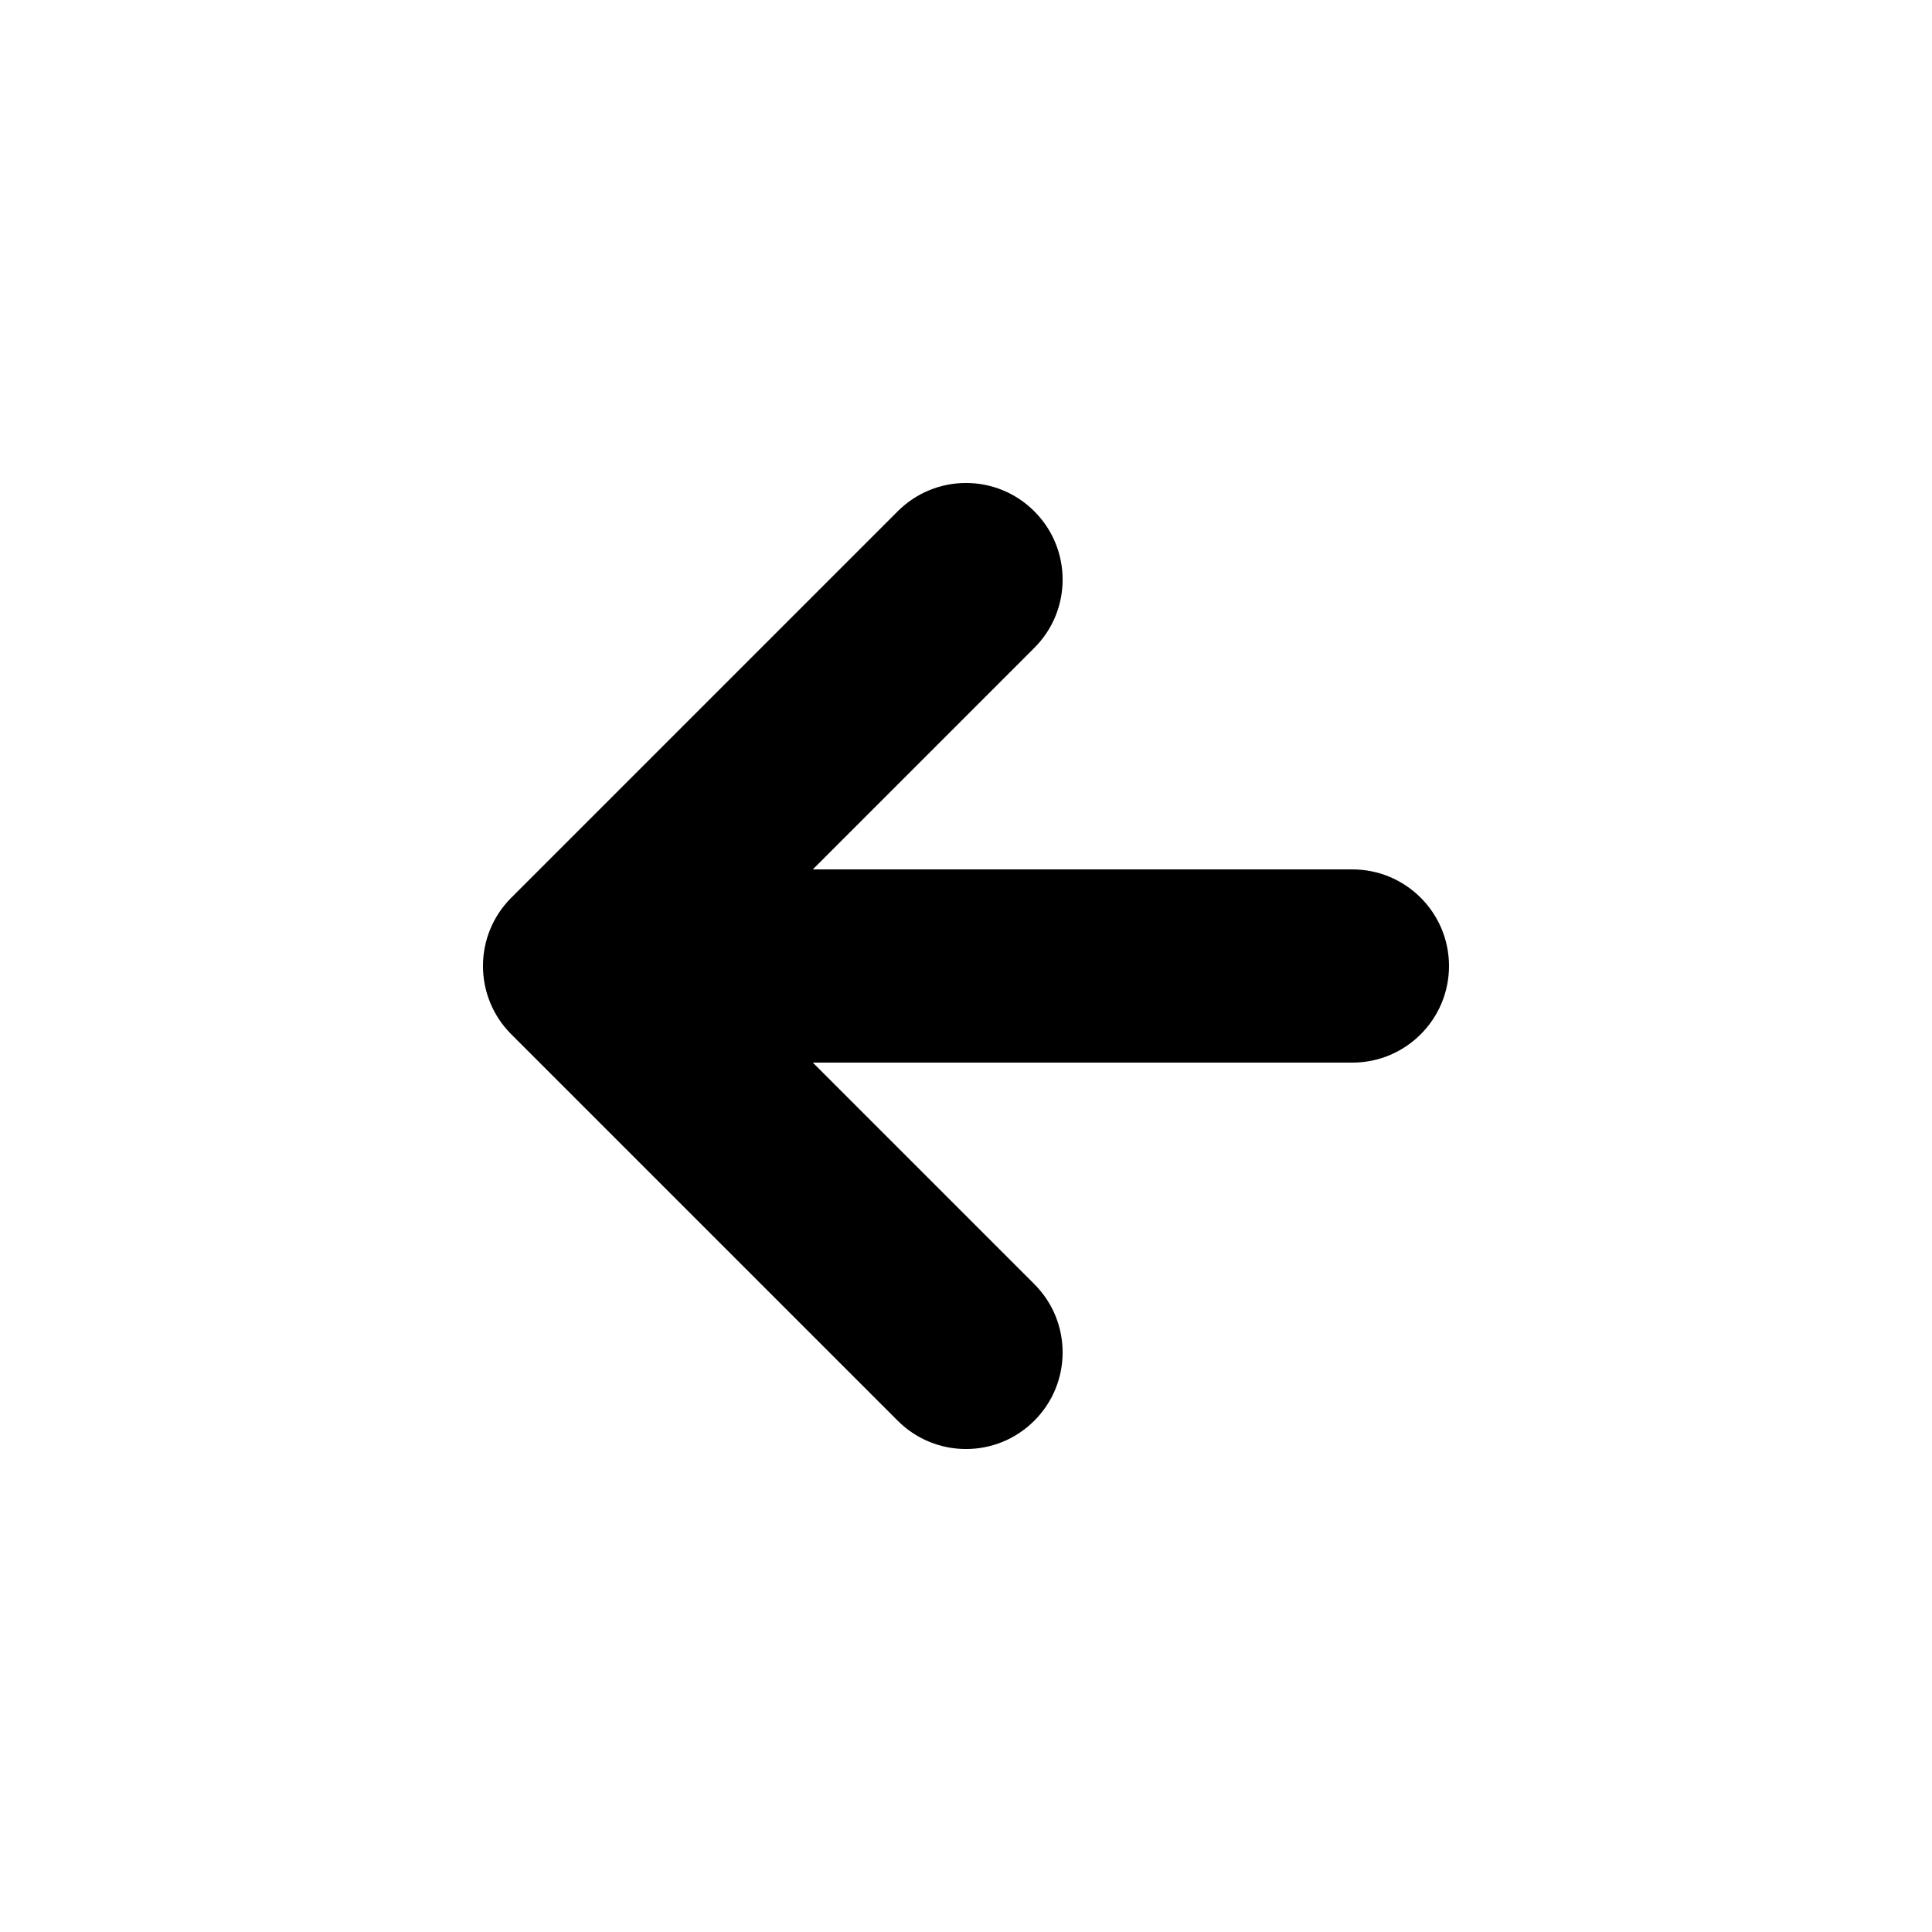
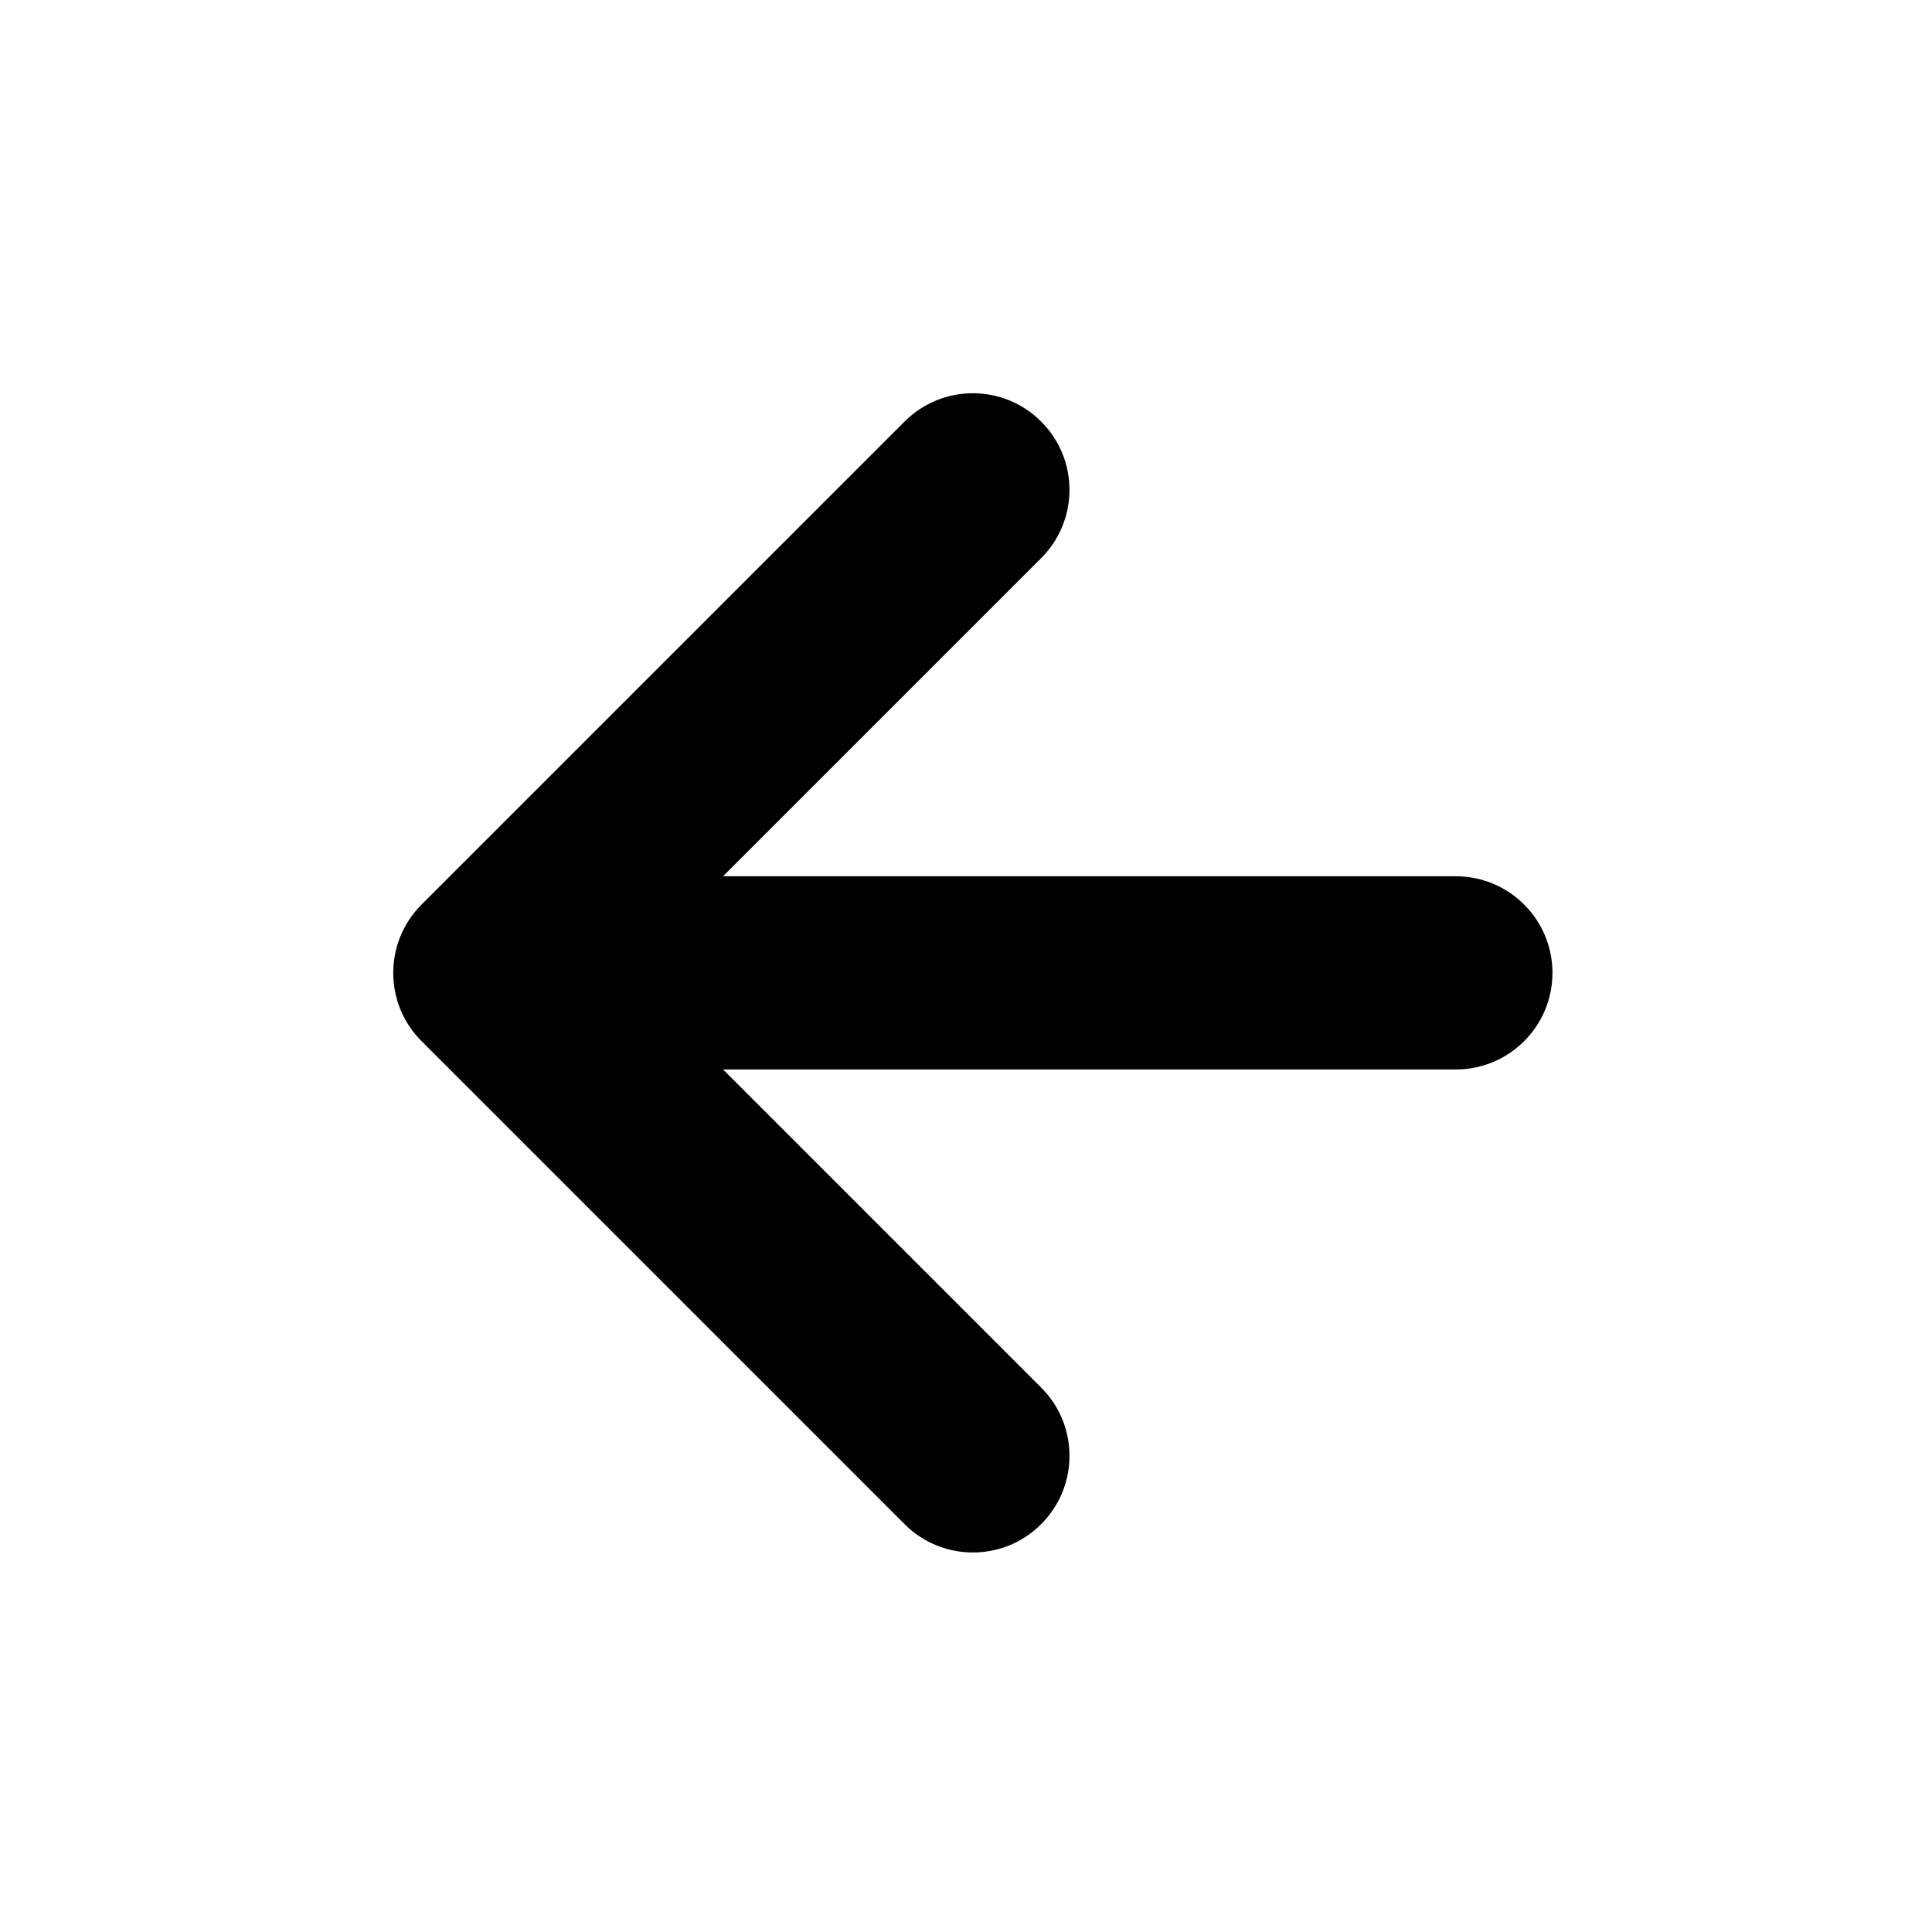
<svg xmlns="http://www.w3.org/2000/svg" viewBox="0 0 20 20">
-   <path fill-rule="evenodd" clip-rule="evenodd" d="M10.707 5.293C11.098 5.683 11.098 6.317 10.707 6.707L8.414 9L14 9C14.552 9 15 9.448 15 10C15 10.552 14.552 11 14 11L8.414 11L10.707 13.293C11.098 13.683 11.098 14.317 10.707 14.707C10.317 15.098 9.683 15.098 9.293 14.707L5.293 10.707C4.902 10.317 4.902 9.683 5.293 9.293L9.293 5.293C9.683 4.902 10.317 4.902 10.707 5.293Z" />
+   <path fill-rule="evenodd" clip-rule="evenodd" d="m 10.778,15.778 c 0.391,-0.391 0.391,-1.024 0,-1.414 L 7.485,11.071 H 15.071 c 0.552,2.2e-5 1,-0.448 1,-1 -1.4e-5,-0.552 -0.448,-1 -1,-1 l -7.586,-8e-6 3.293,-3.293 c 0.391,-0.391 0.391,-1.024 0,-1.414 -0.391,-0.391 -1.024,-0.391 -1.414,0 l -5,5 c -0.391,0.391 -0.391,1.024 0,1.414 l 5,5 c 0.391,0.391 1.024,0.391 1.414,0 z" />
</svg>
